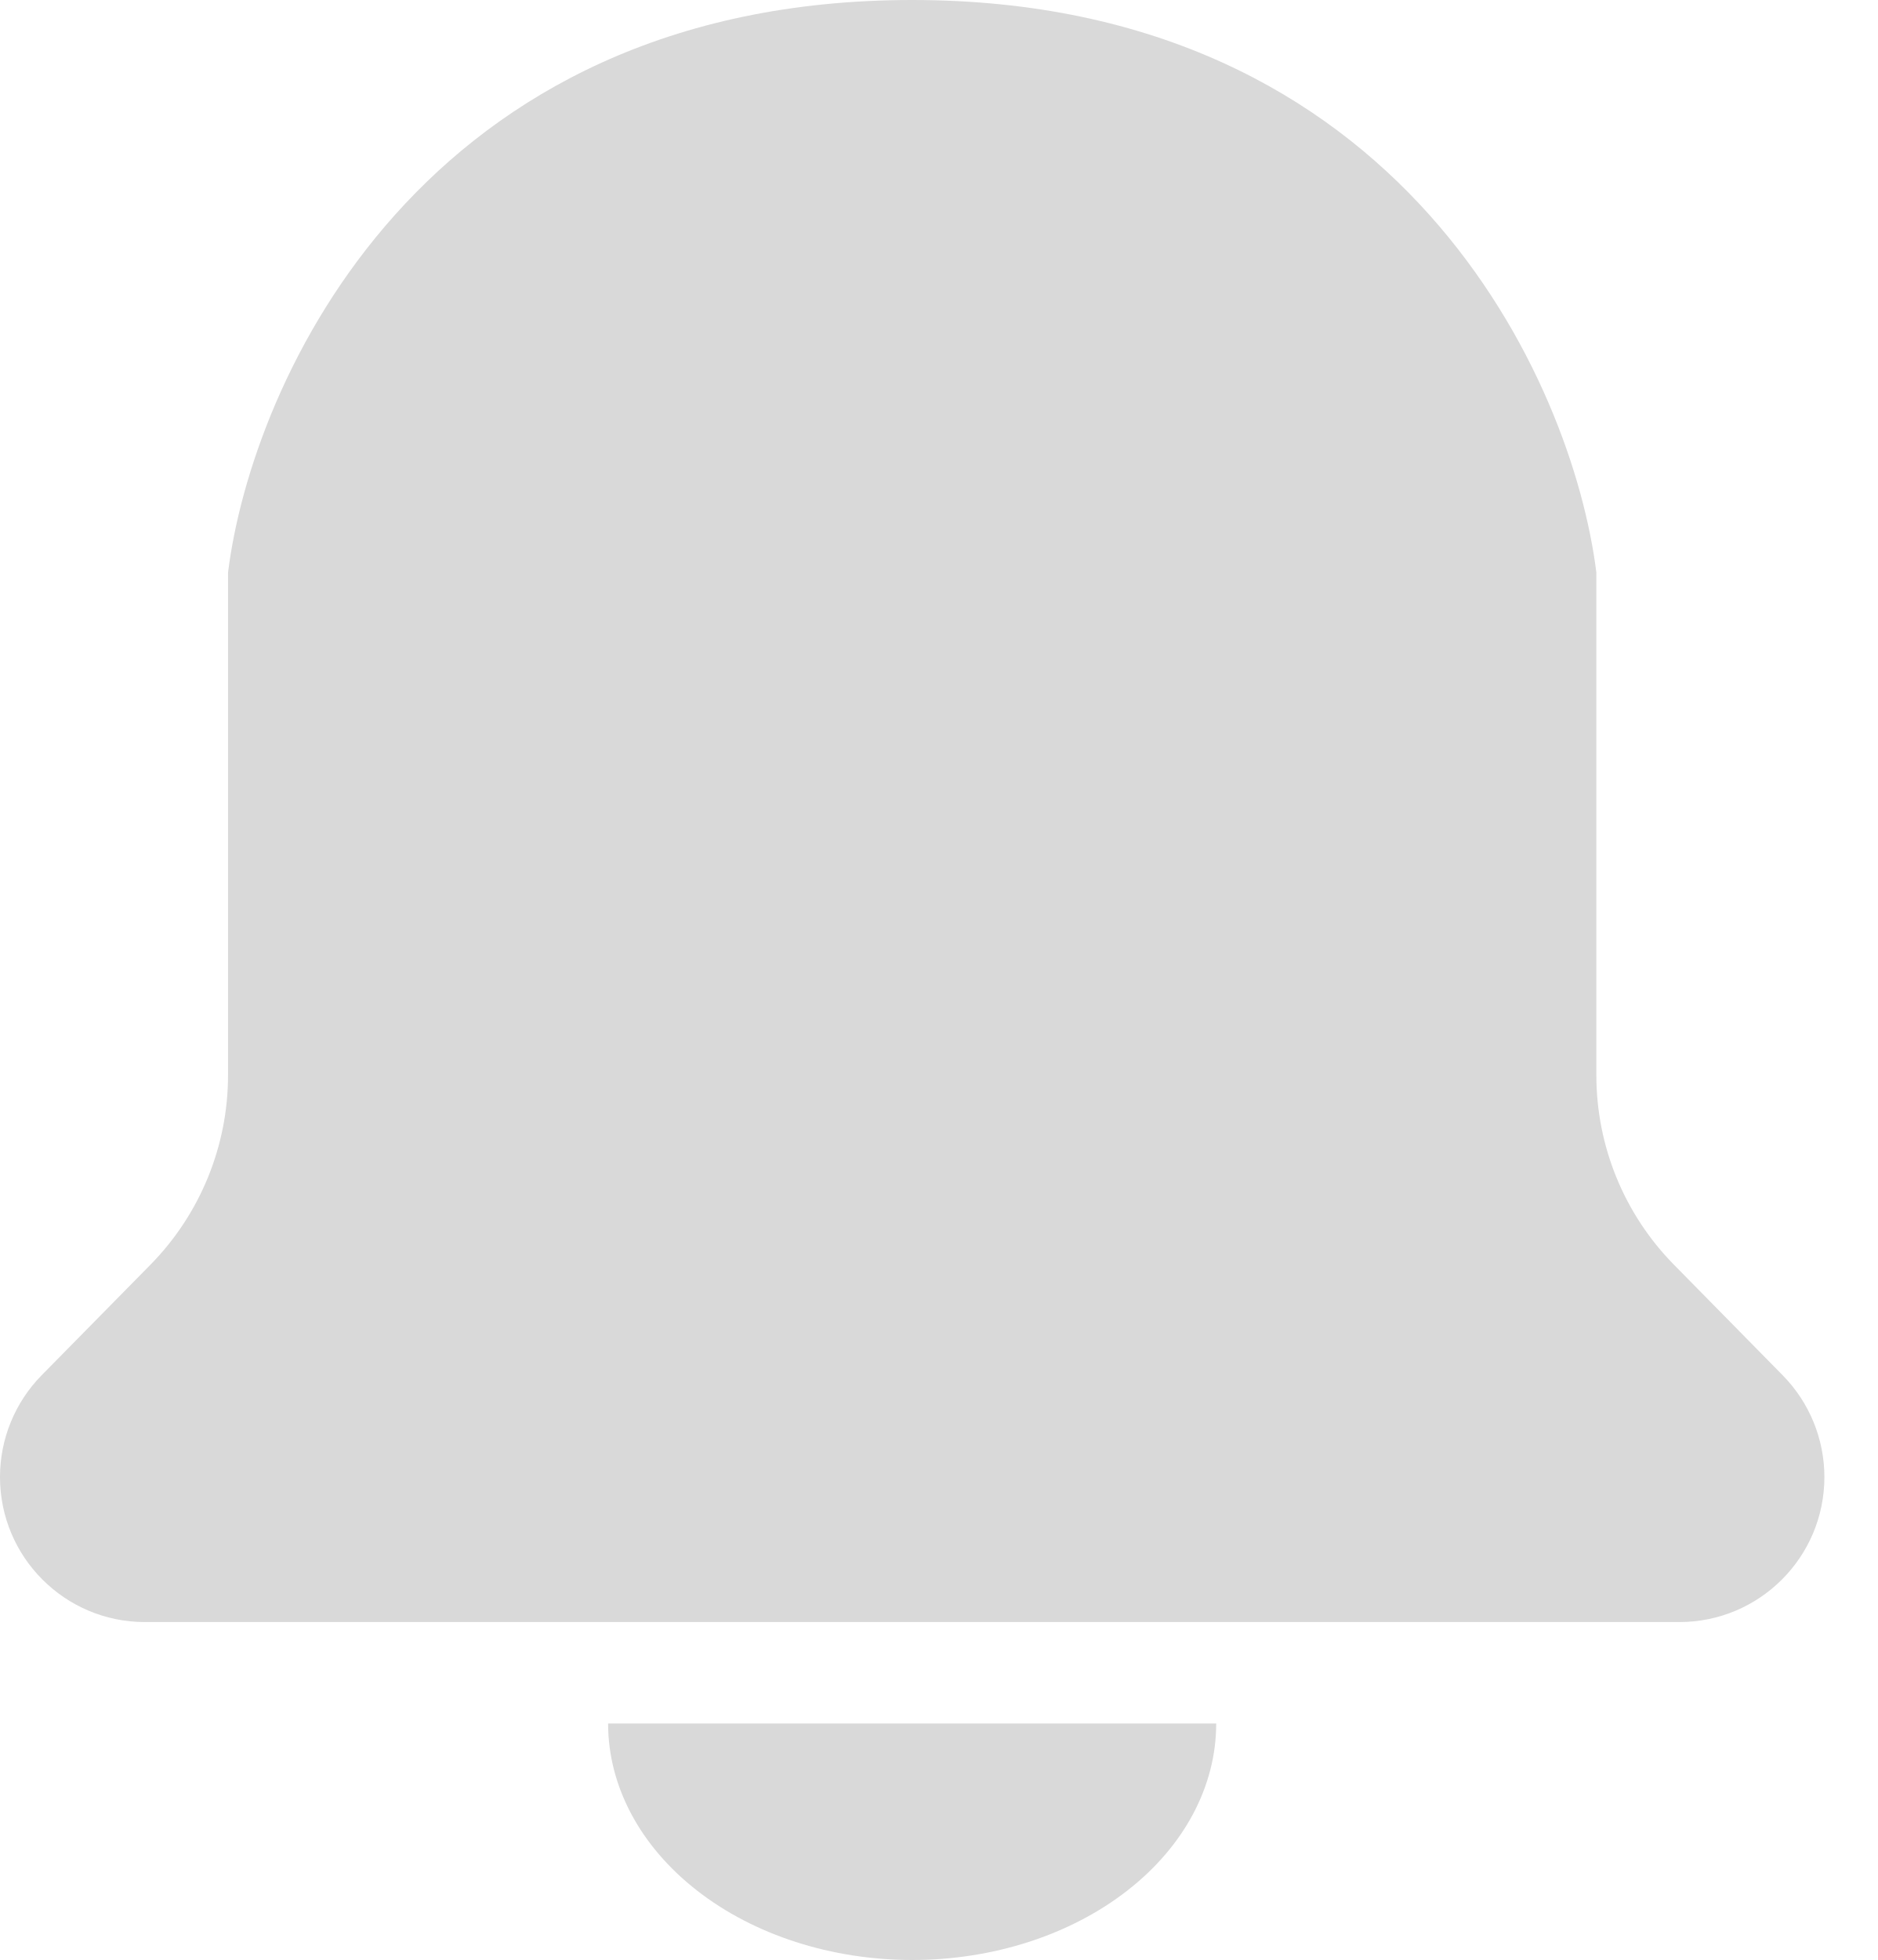
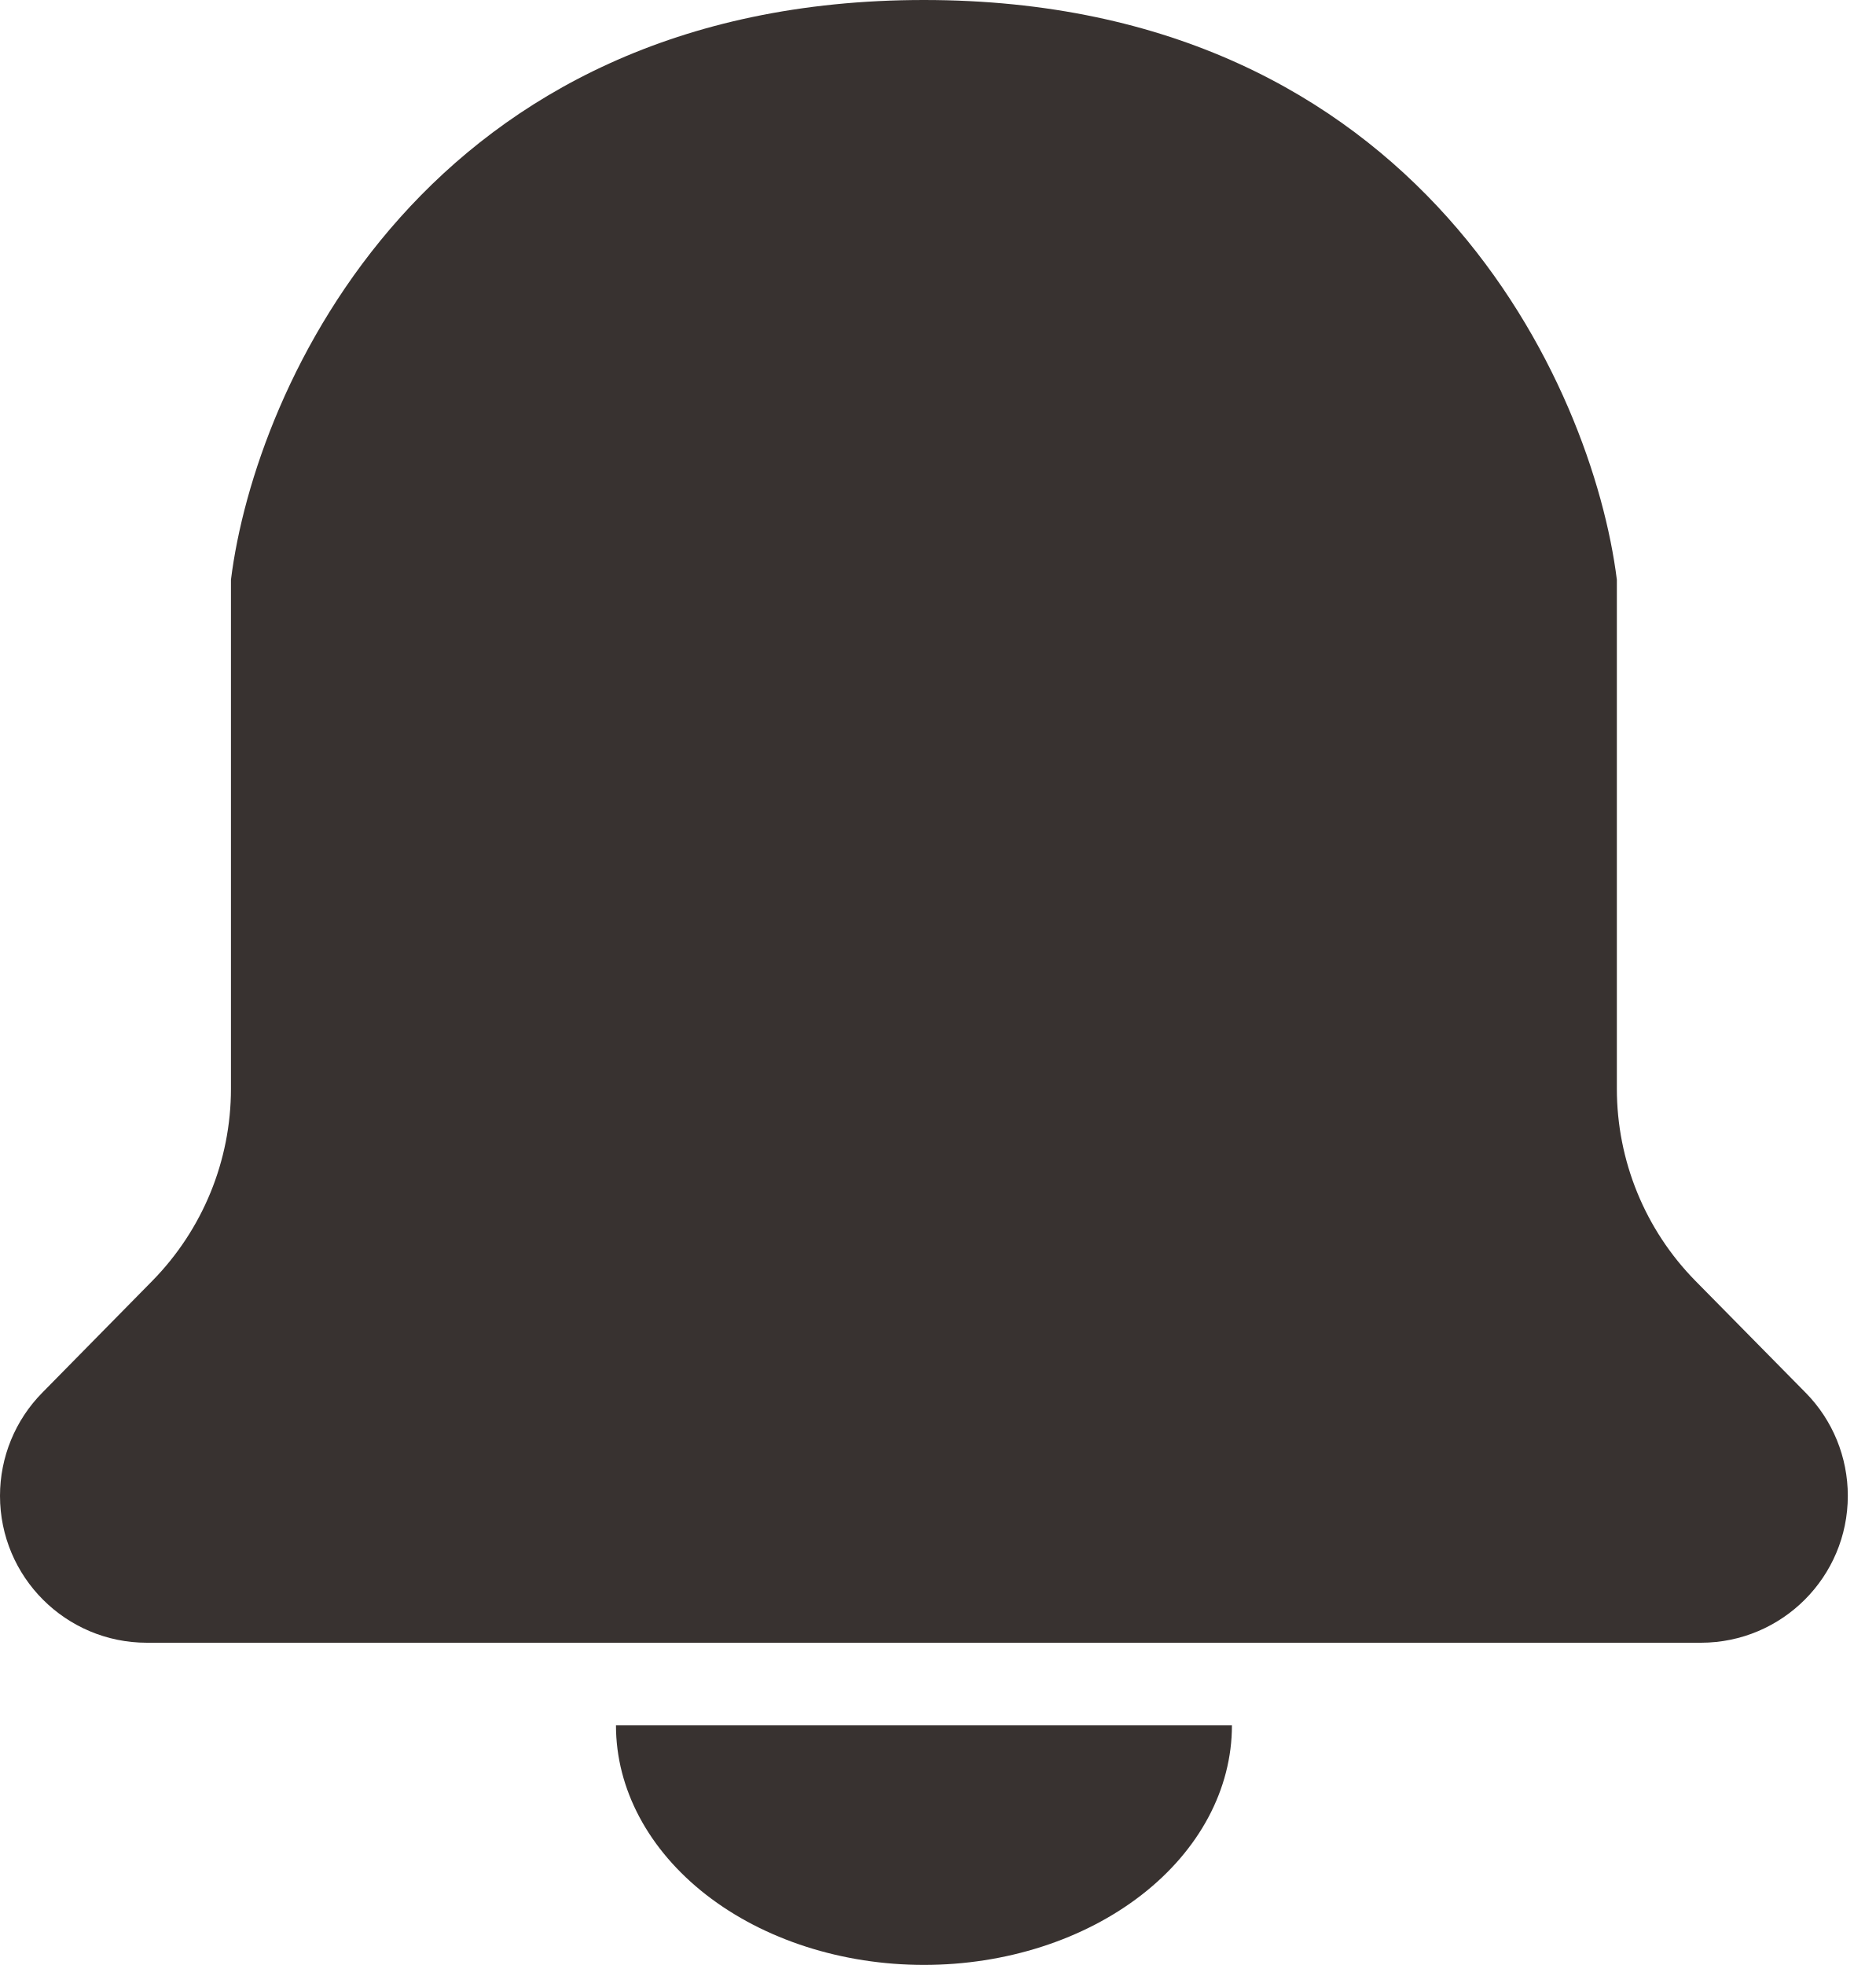
- <svg xmlns="http://www.w3.org/2000/svg" width="23" height="24" viewBox="0 0 23 24" fill="none">
-   <path d="M14.896 21.104C14.896 21.872 14.504 22.608 13.806 23.151C13.107 23.695 12.16 24 11.173 24C10.185 24 9.237 23.695 8.539 23.151C7.841 22.608 7.448 21.872 7.448 21.104H14.896ZM11.172 0C17.177 0 19.261 4.673 19.552 7.01V13.165C19.552 14.034 19.893 14.868 20.503 15.487L21.834 16.84C22.161 17.172 22.345 17.62 22.345 18.086C22.345 19.067 21.549 19.862 20.568 19.862H1.775C0.795 19.862 3.74842e-07 19.067 0 18.086C0 17.62 0.183 17.172 0.51 16.84L1.842 15.487C2.451 14.868 2.793 14.034 2.793 13.165V7.01C3.084 4.673 5.167 0 11.172 0Z" fill="#D9D9D9" />
+ <svg xmlns="http://www.w3.org/2000/svg" width="21" height="22" viewBox="0 0 21 22" fill="none">
+   <path d="M13.794 19.317C13.794 20.029 13.431 20.711 12.784 21.214C12.137 21.717 11.26 21.999 10.346 21.999C9.431 21.999 8.554 21.717 7.907 21.214C7.261 20.711 6.897 20.029 6.897 19.317H13.794ZM10.345 0C15.905 0 17.834 4.328 18.104 6.491V12.19C18.104 12.995 18.42 13.768 18.984 14.341L20.218 15.593C20.521 15.9 20.69 16.315 20.69 16.747C20.69 17.655 19.954 18.391 19.046 18.392H1.645C0.736 18.392 0 17.655 0 16.747C0 16.315 0.17 15.9 0.473 15.593L1.705 14.341C2.269 13.767 2.586 12.995 2.586 12.19V6.491C2.855 4.328 4.784 0 10.345 0Z" fill="#383230" />
</svg>
